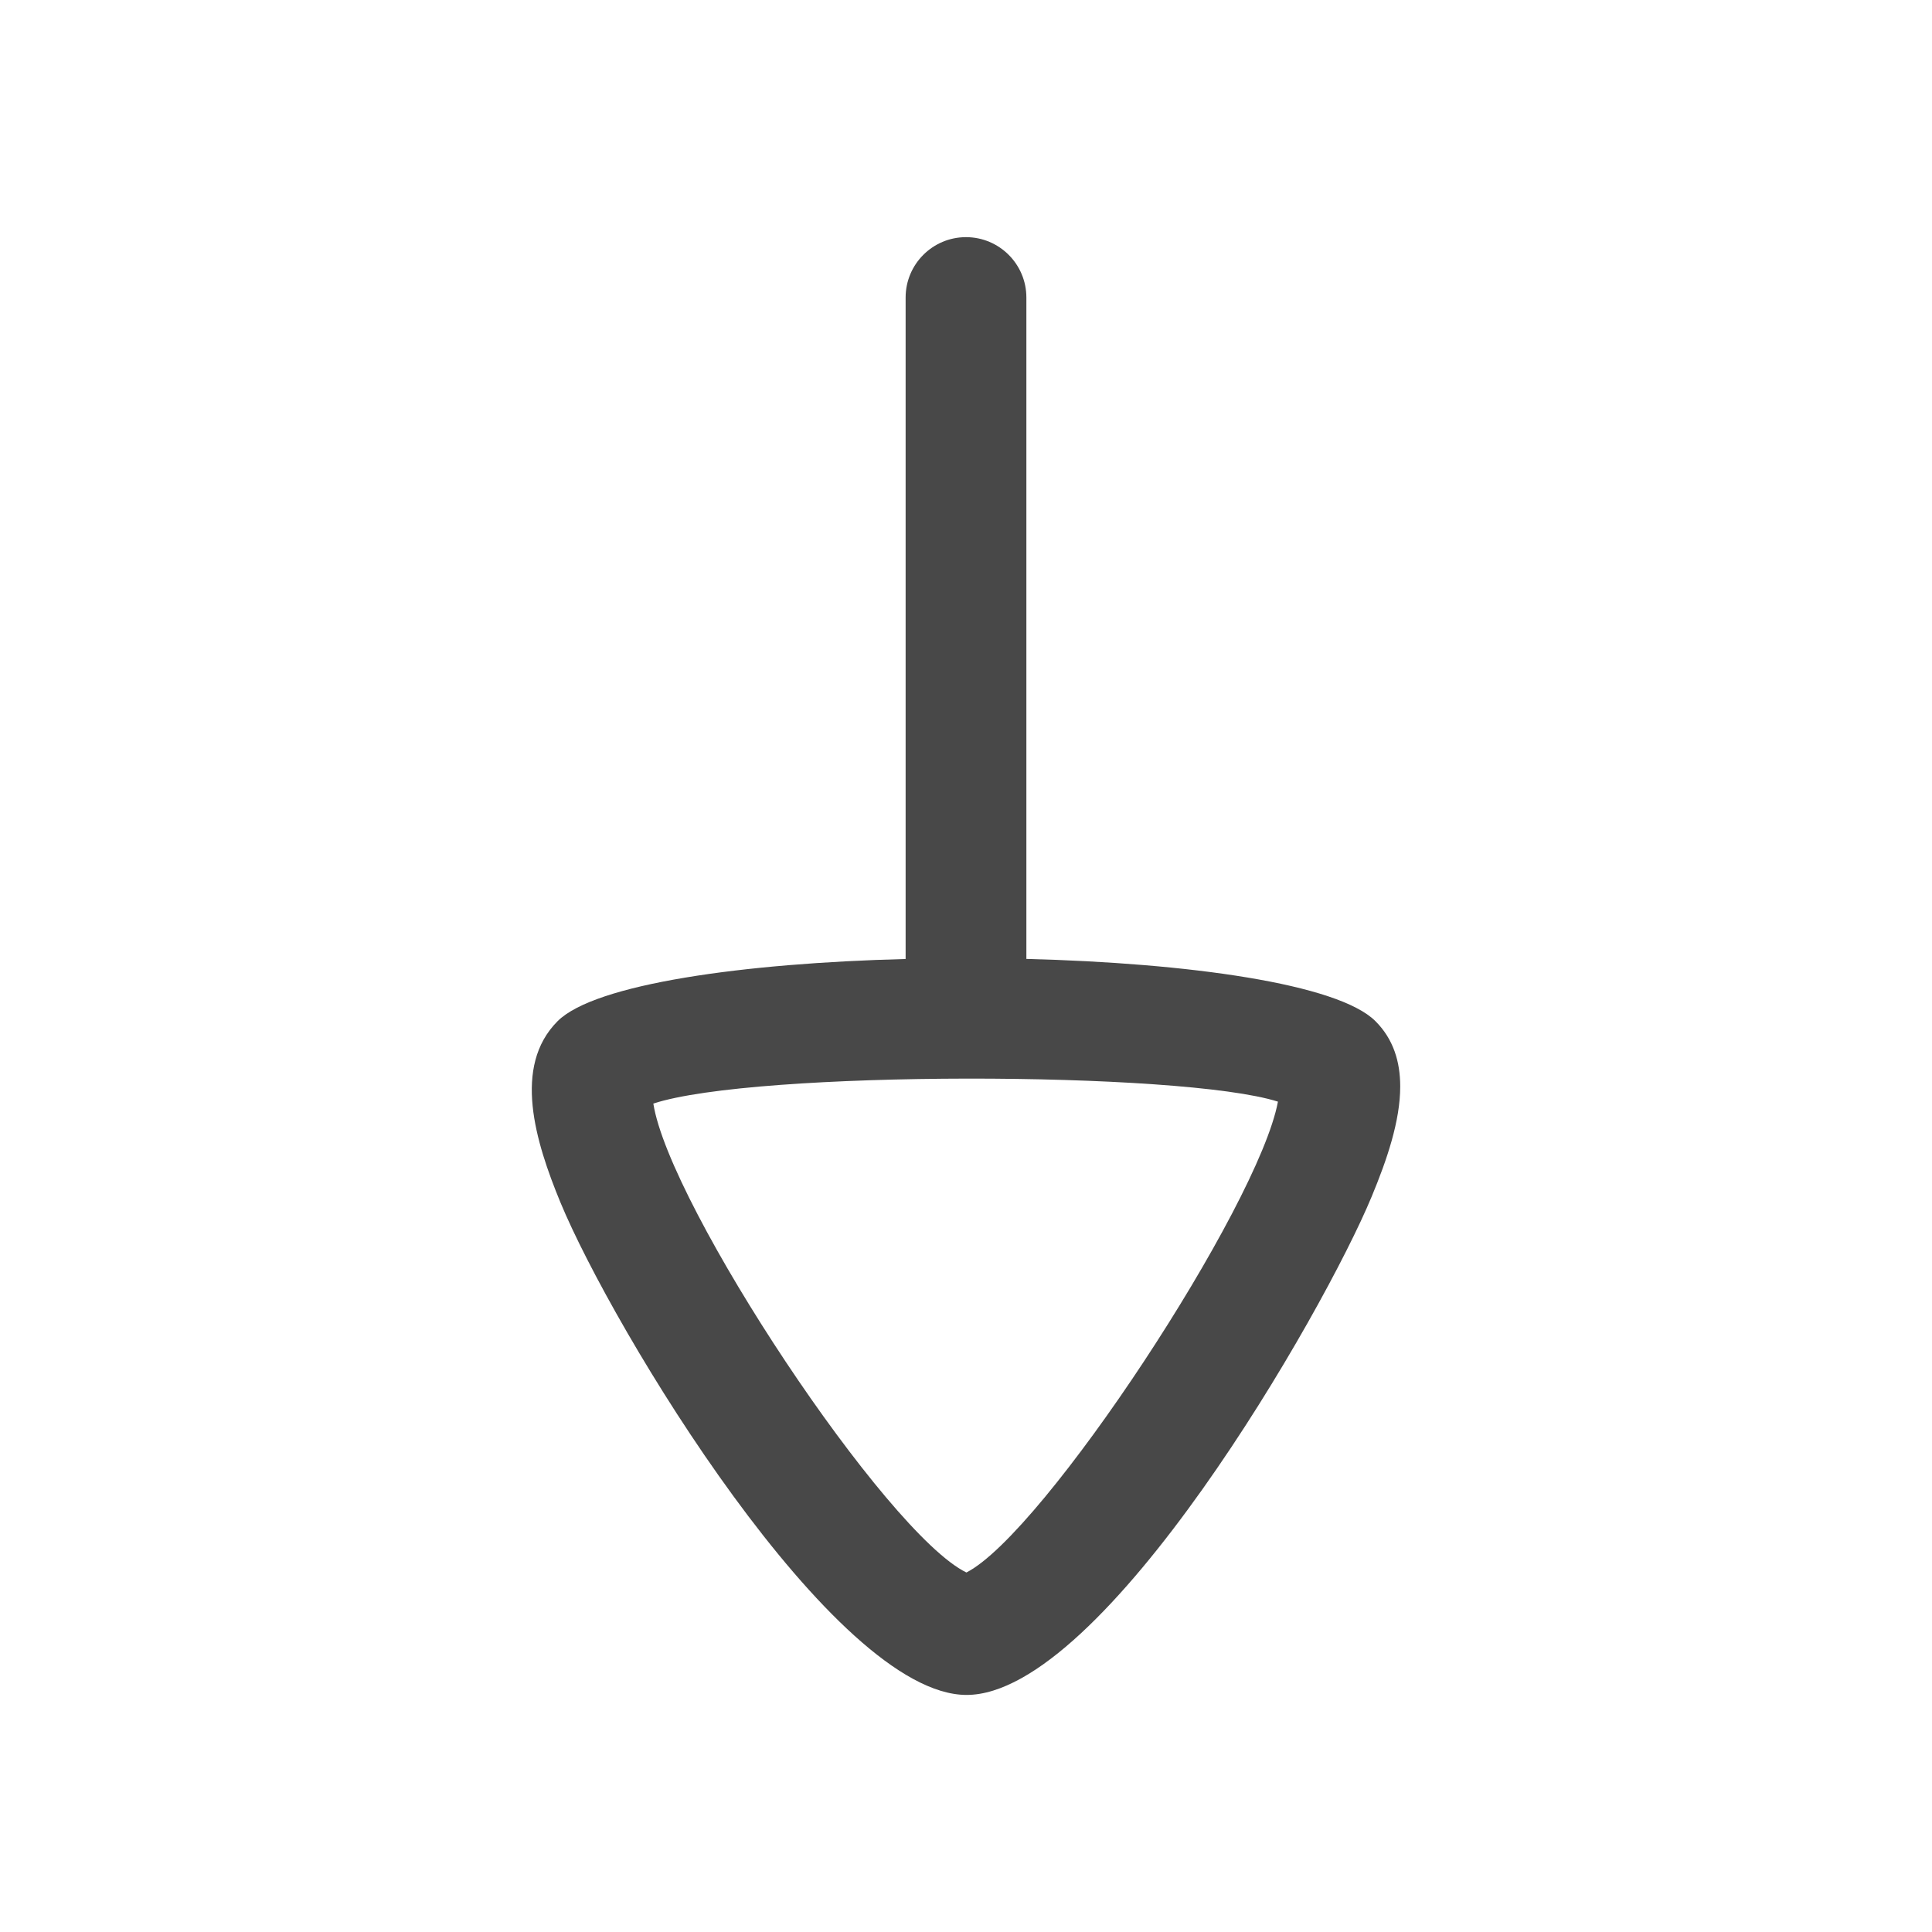
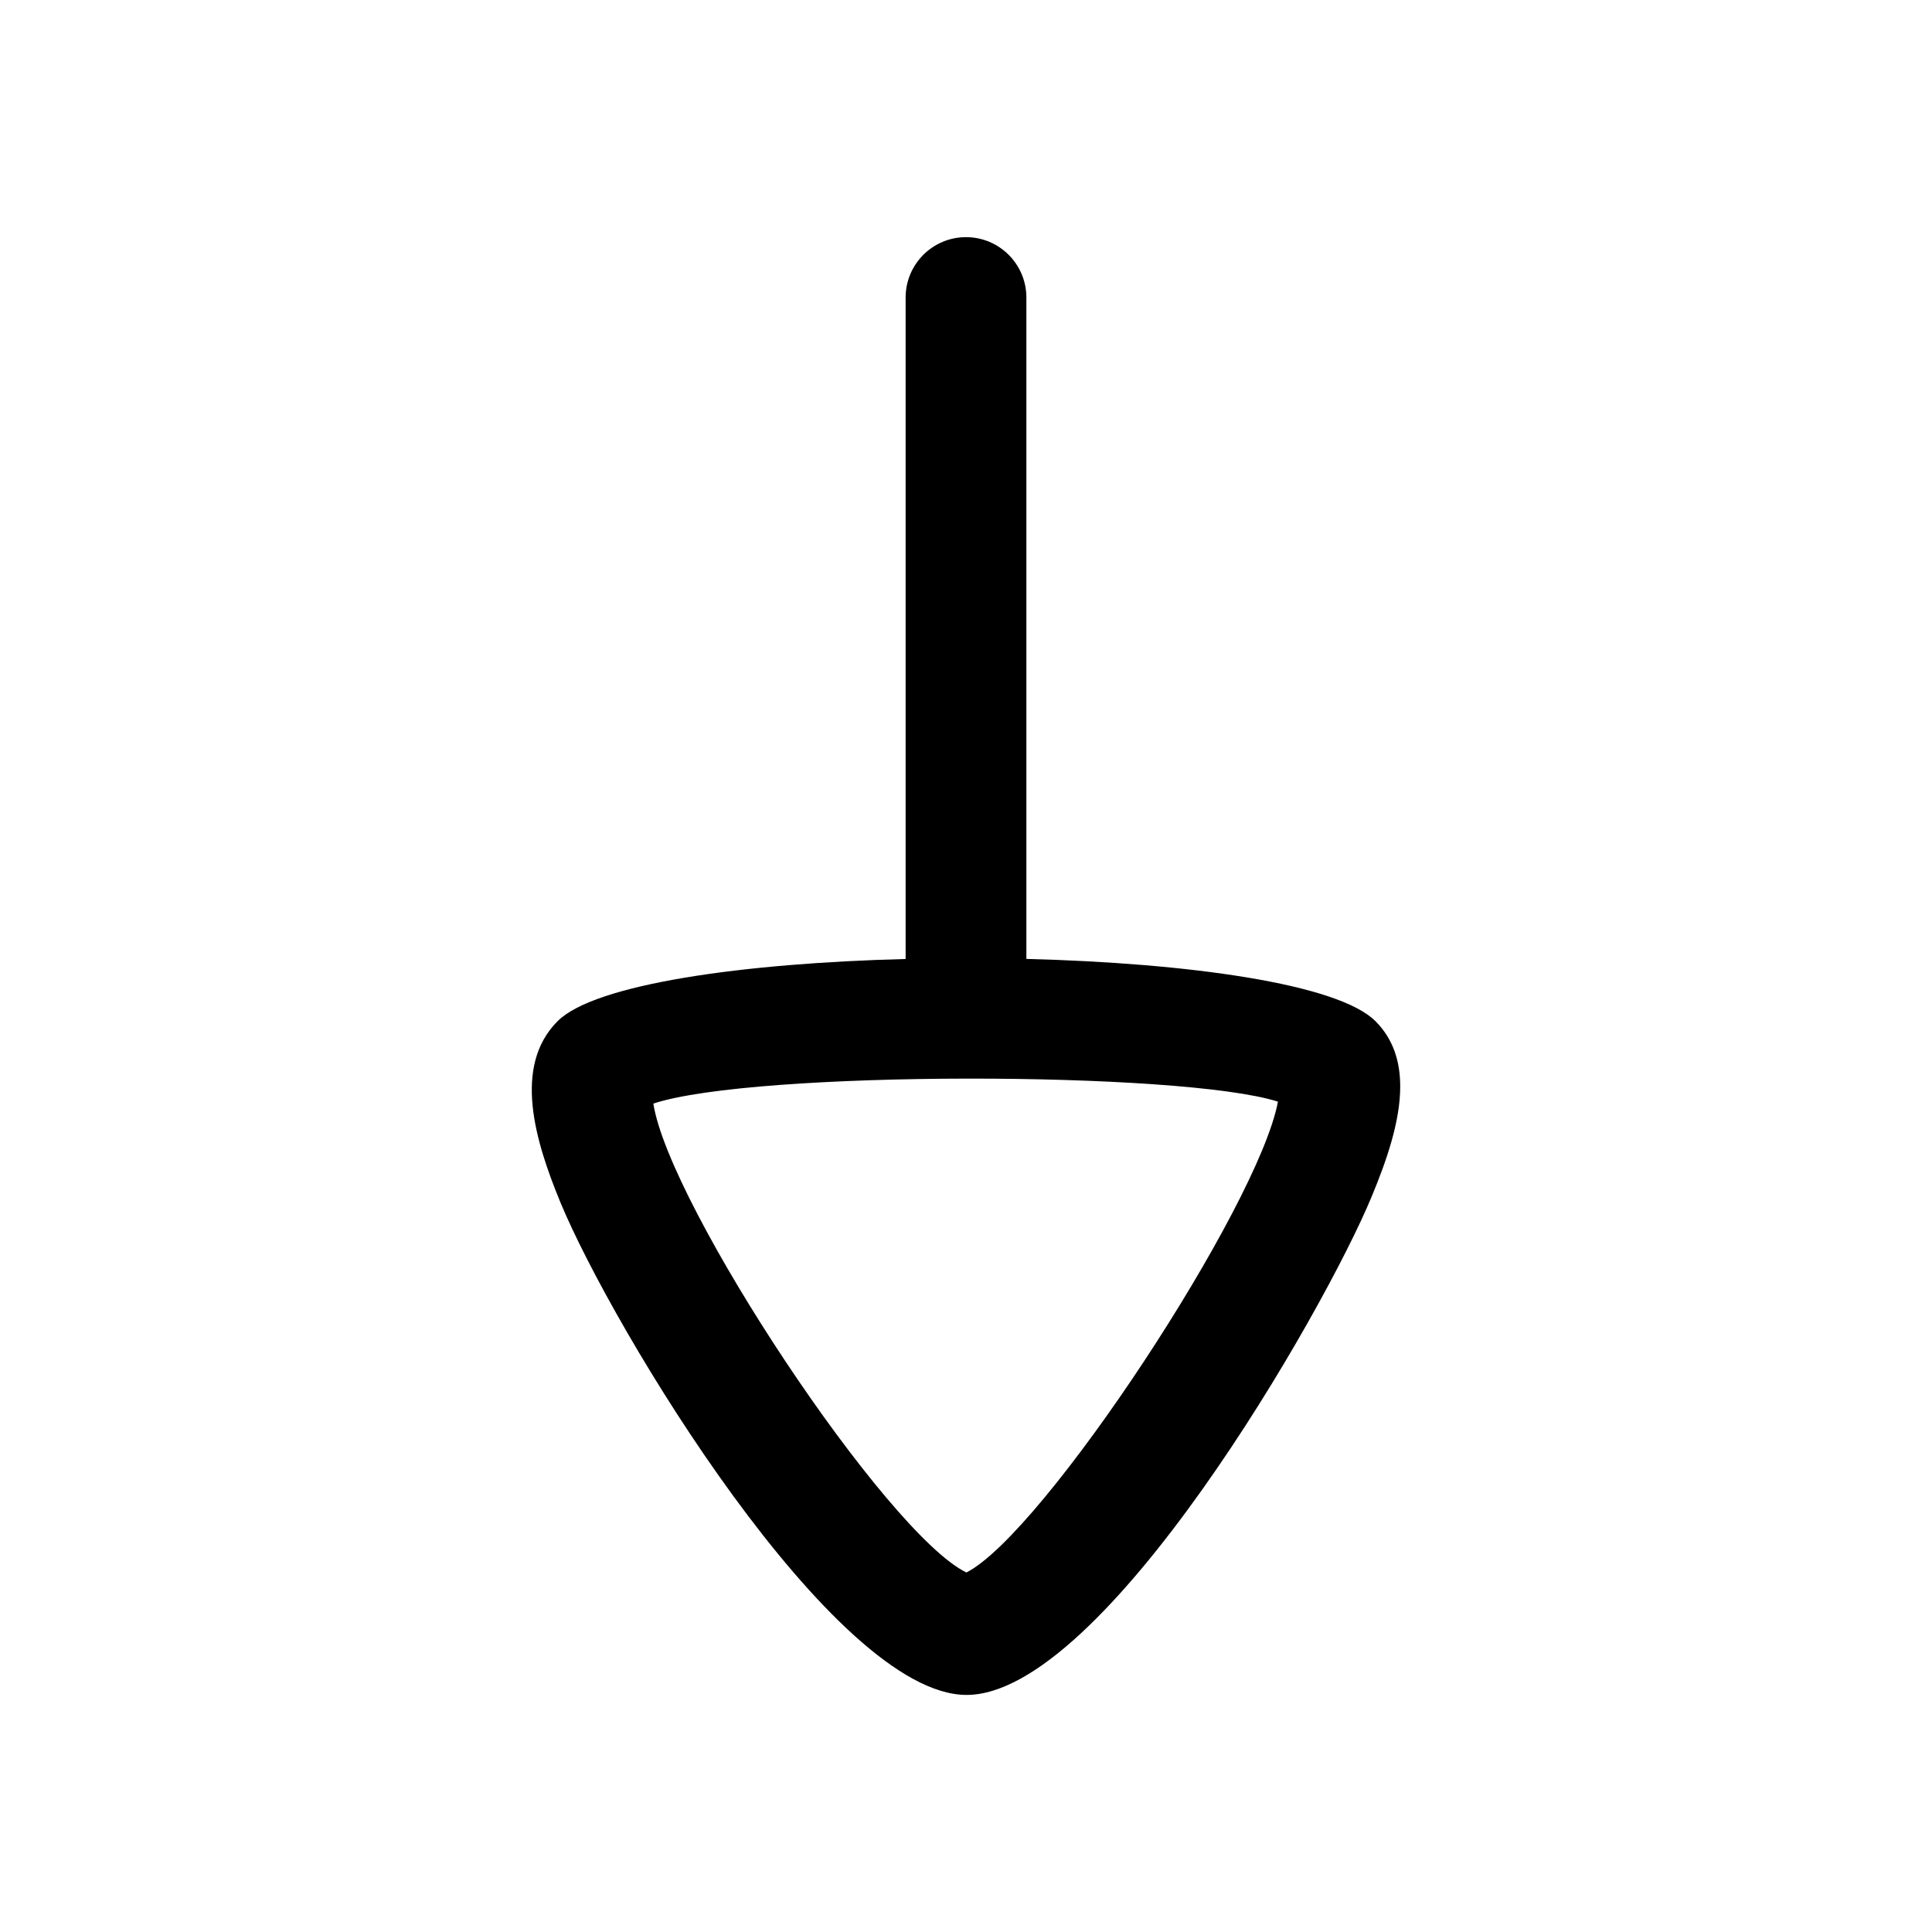
<svg xmlns="http://www.w3.org/2000/svg" width="24" height="24" viewBox="0 0 24 24" fill="none">
-   <path fill-rule="evenodd" clip-rule="evenodd" d="M17.04 14.863C17.228 14.41 17.394 13.927 17.394 13.497C17.394 13.188 17.309 12.907 17.085 12.684C16.619 12.22 14.761 11.963 12.75 11.912L12.75 3.696C12.75 3.282 12.414 2.946 12 2.946C11.586 2.946 11.25 3.282 11.25 3.696L11.25 11.913C9.243 11.964 7.391 12.222 6.927 12.685C6.364 13.249 6.651 14.182 6.961 14.935C7.612 16.508 10.359 21.055 12.007 21.055C13.708 21.055 16.443 16.305 17.04 14.863ZM15.875 13.685C15.635 14.981 12.964 19.048 12.005 19.534C11.009 19.05 8.314 14.982 8.116 13.709C9.37 13.296 14.673 13.303 15.875 13.685Z" fill="#484848" />
+   <path fill-rule="evenodd" clip-rule="evenodd" d="M17.04 14.863C17.228 14.41 17.394 13.927 17.394 13.497C17.394 13.188 17.309 12.907 17.085 12.684C16.619 12.22 14.761 11.963 12.75 11.912L12.75 3.696C12.75 3.282 12.414 2.946 12 2.946C11.586 2.946 11.25 3.282 11.25 3.696L11.25 11.913C9.243 11.964 7.391 12.222 6.927 12.685C6.364 13.249 6.651 14.182 6.961 14.935C7.612 16.508 10.359 21.055 12.007 21.055C13.708 21.055 16.443 16.305 17.04 14.863ZM15.875 13.685C15.635 14.981 12.964 19.048 12.005 19.534C11.009 19.05 8.314 14.982 8.116 13.709C9.37 13.296 14.673 13.303 15.875 13.685Z" fill="currentColor" />
</svg>
